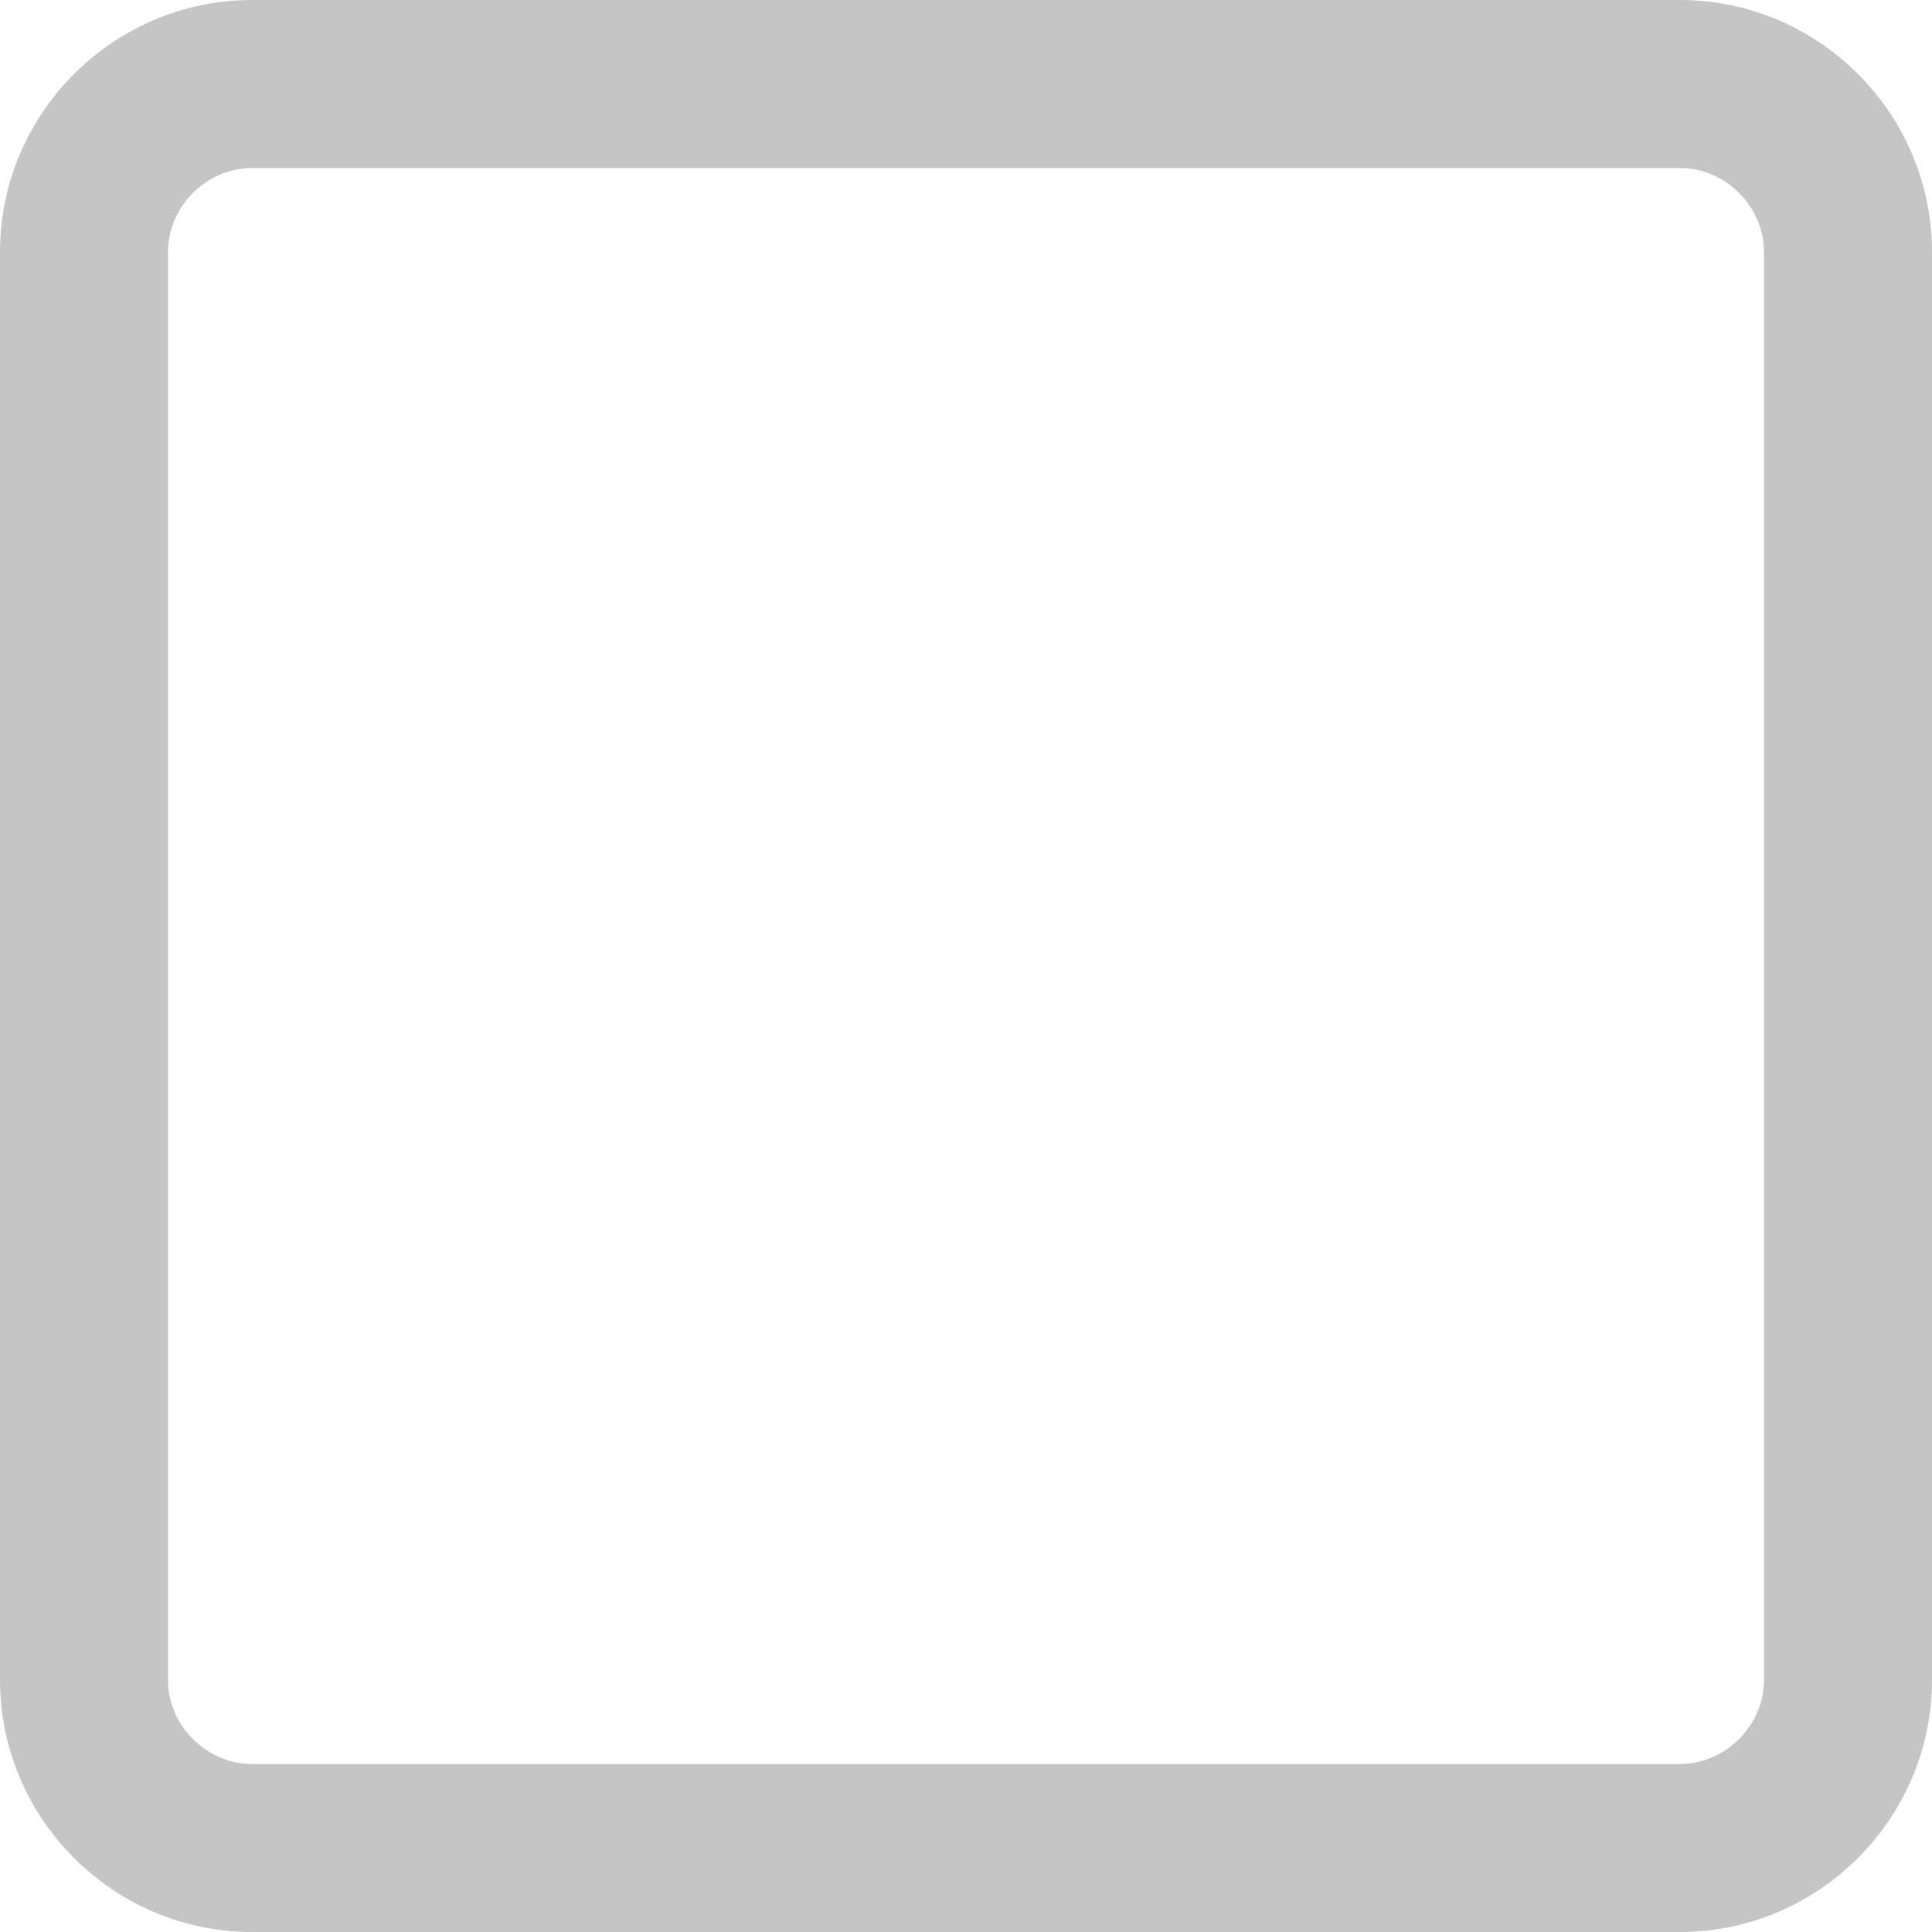
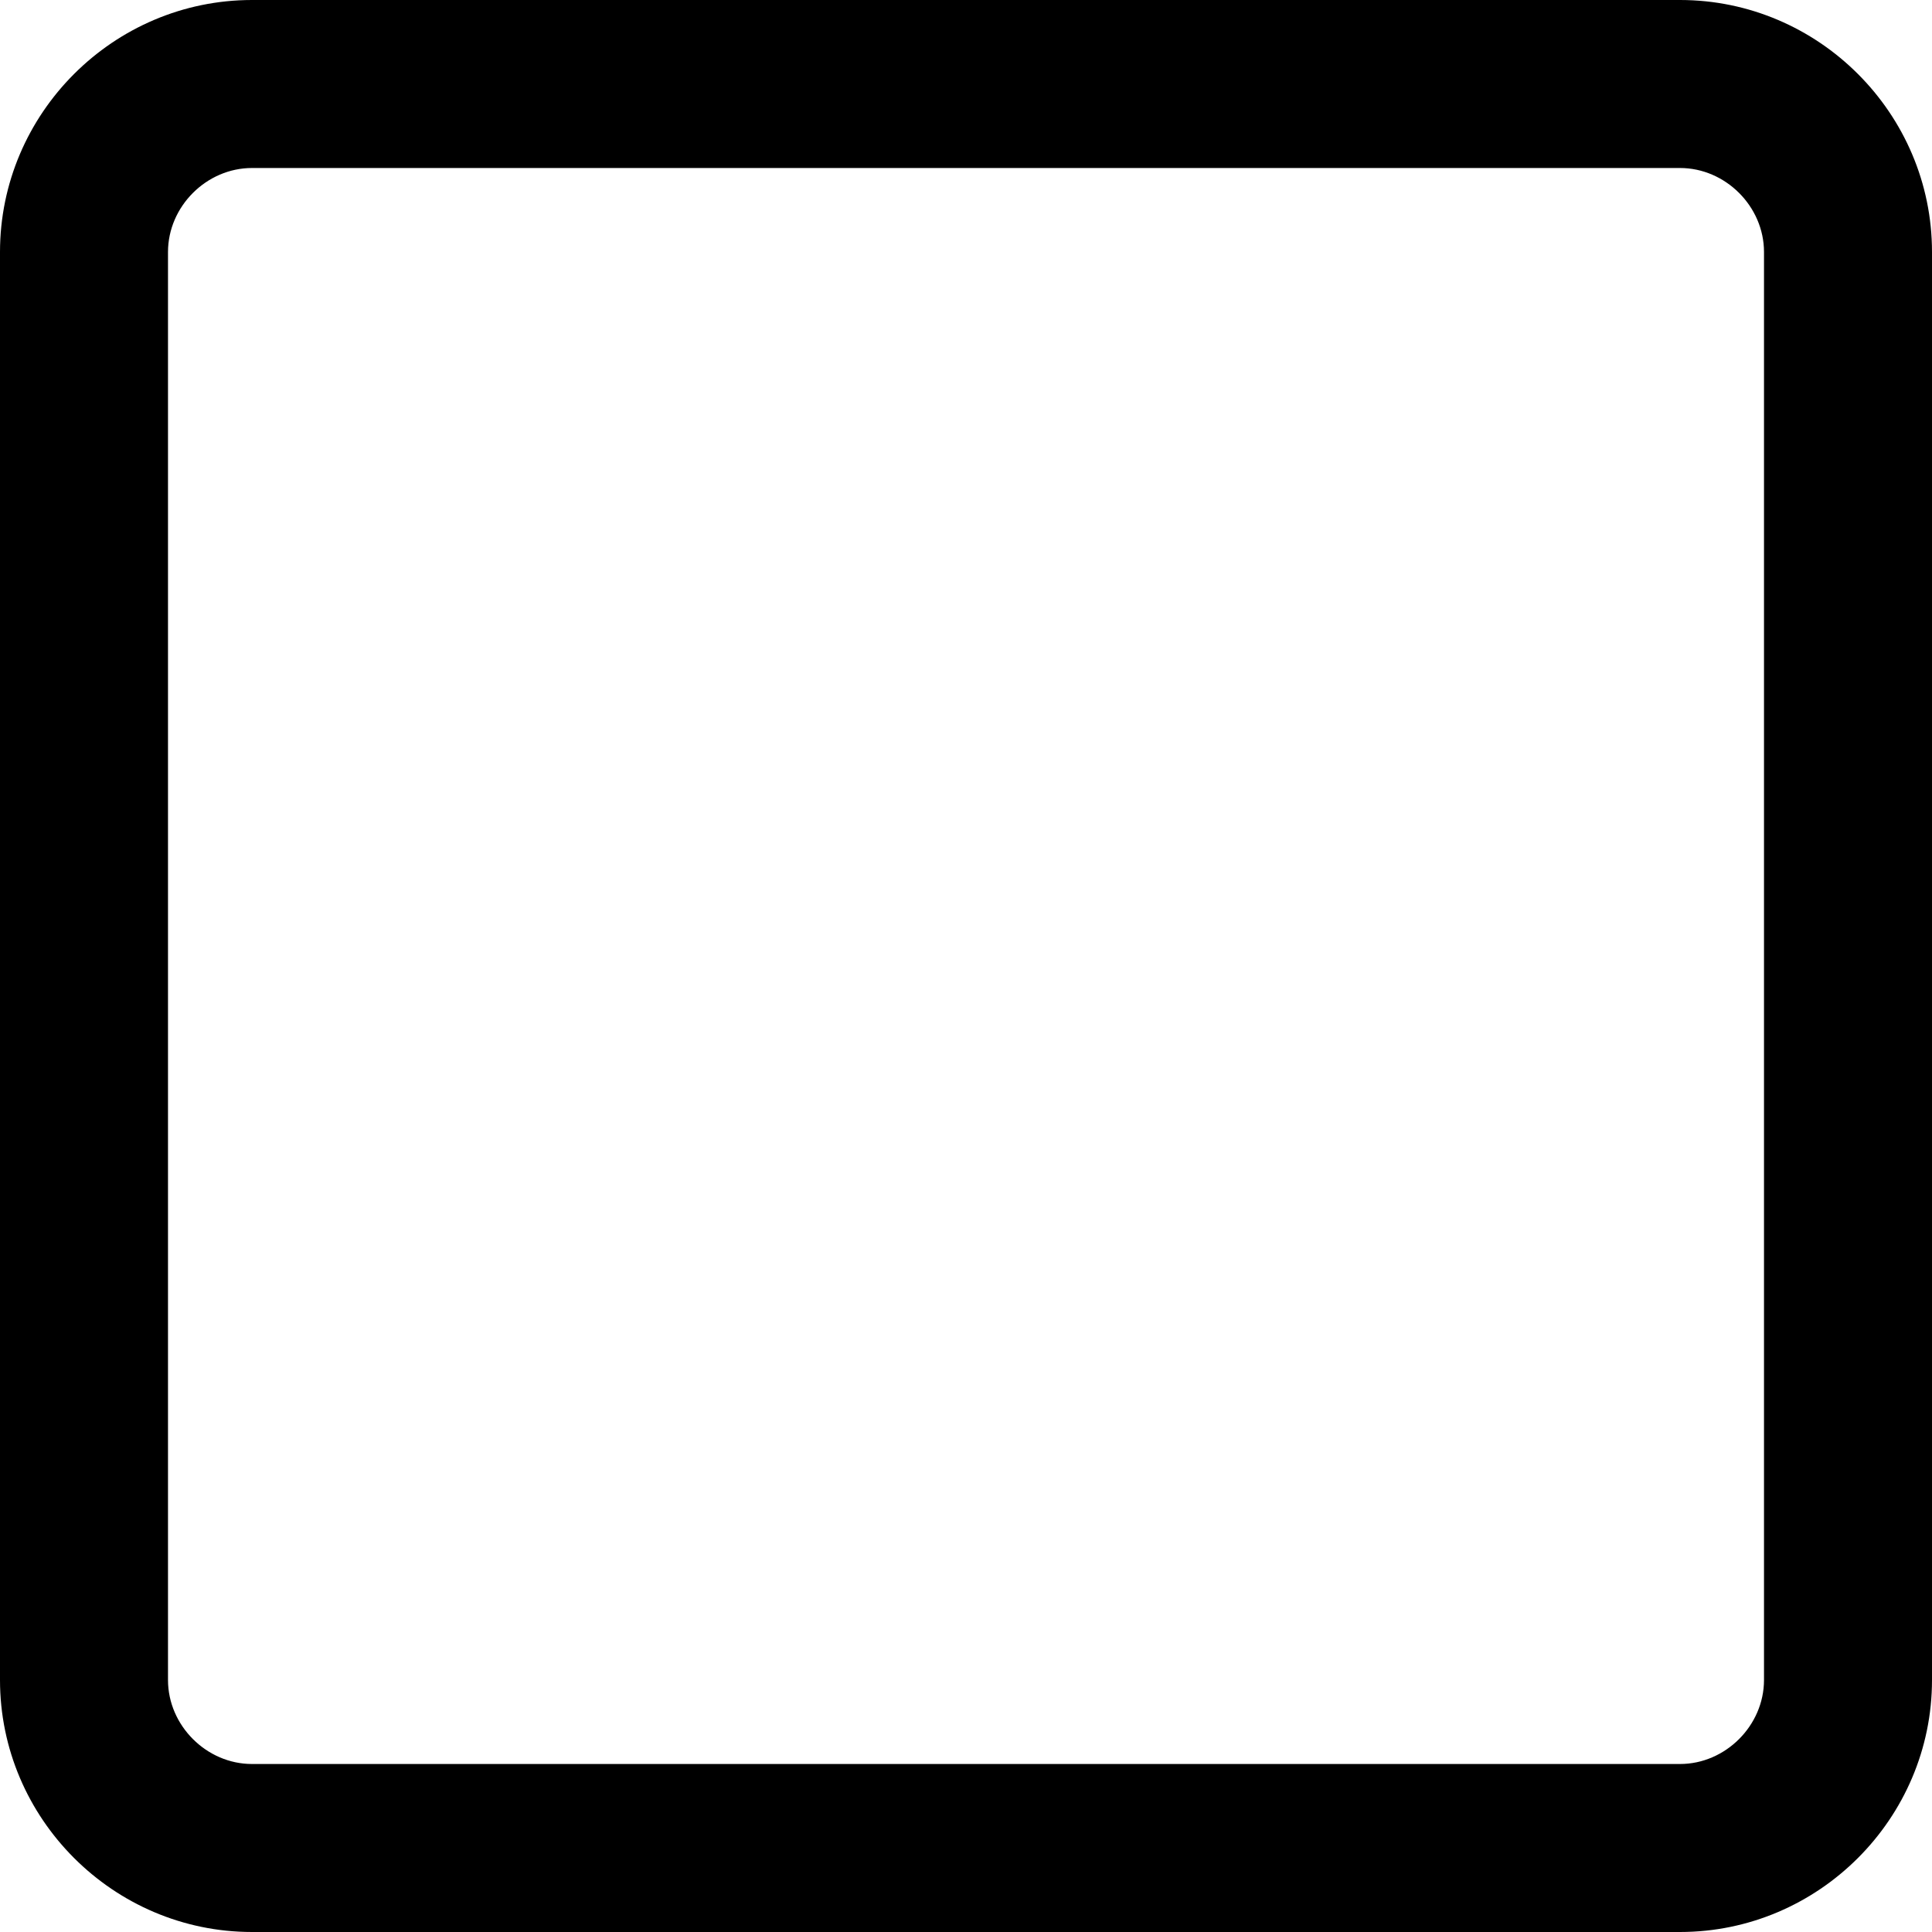
<svg xmlns="http://www.w3.org/2000/svg" width="23" height="23" viewBox="0 0 23 23">
-   <path fill="#c5c5c5" d="M20 2c.542 0 1 .458 1 1v17c0 .542-.458 1-1 1H3c-.542 0-1-.458-1-1V3c0-.542.458-1 1-1h17m0-2H3C1.35 0 0 1.35 0 3v17c0 1.65 1.35 3 3 3h17c1.65 0 3-1.35 3-3V3c0-1.65-1.35-3-3-3z" />
+   <path class="svg-unchecked" d="M20 2c.542 0 1 .458 1 1v17c0 .542-.458 1-1 1H3c-.542 0-1-.458-1-1V3c0-.542.458-1 1-1h17m0-2H3C1.35 0 0 1.35 0 3v17c0 1.65 1.35 3 3 3h17c1.65 0 3-1.35 3-3V3c0-1.65-1.35-3-3-3z" />
</svg>
